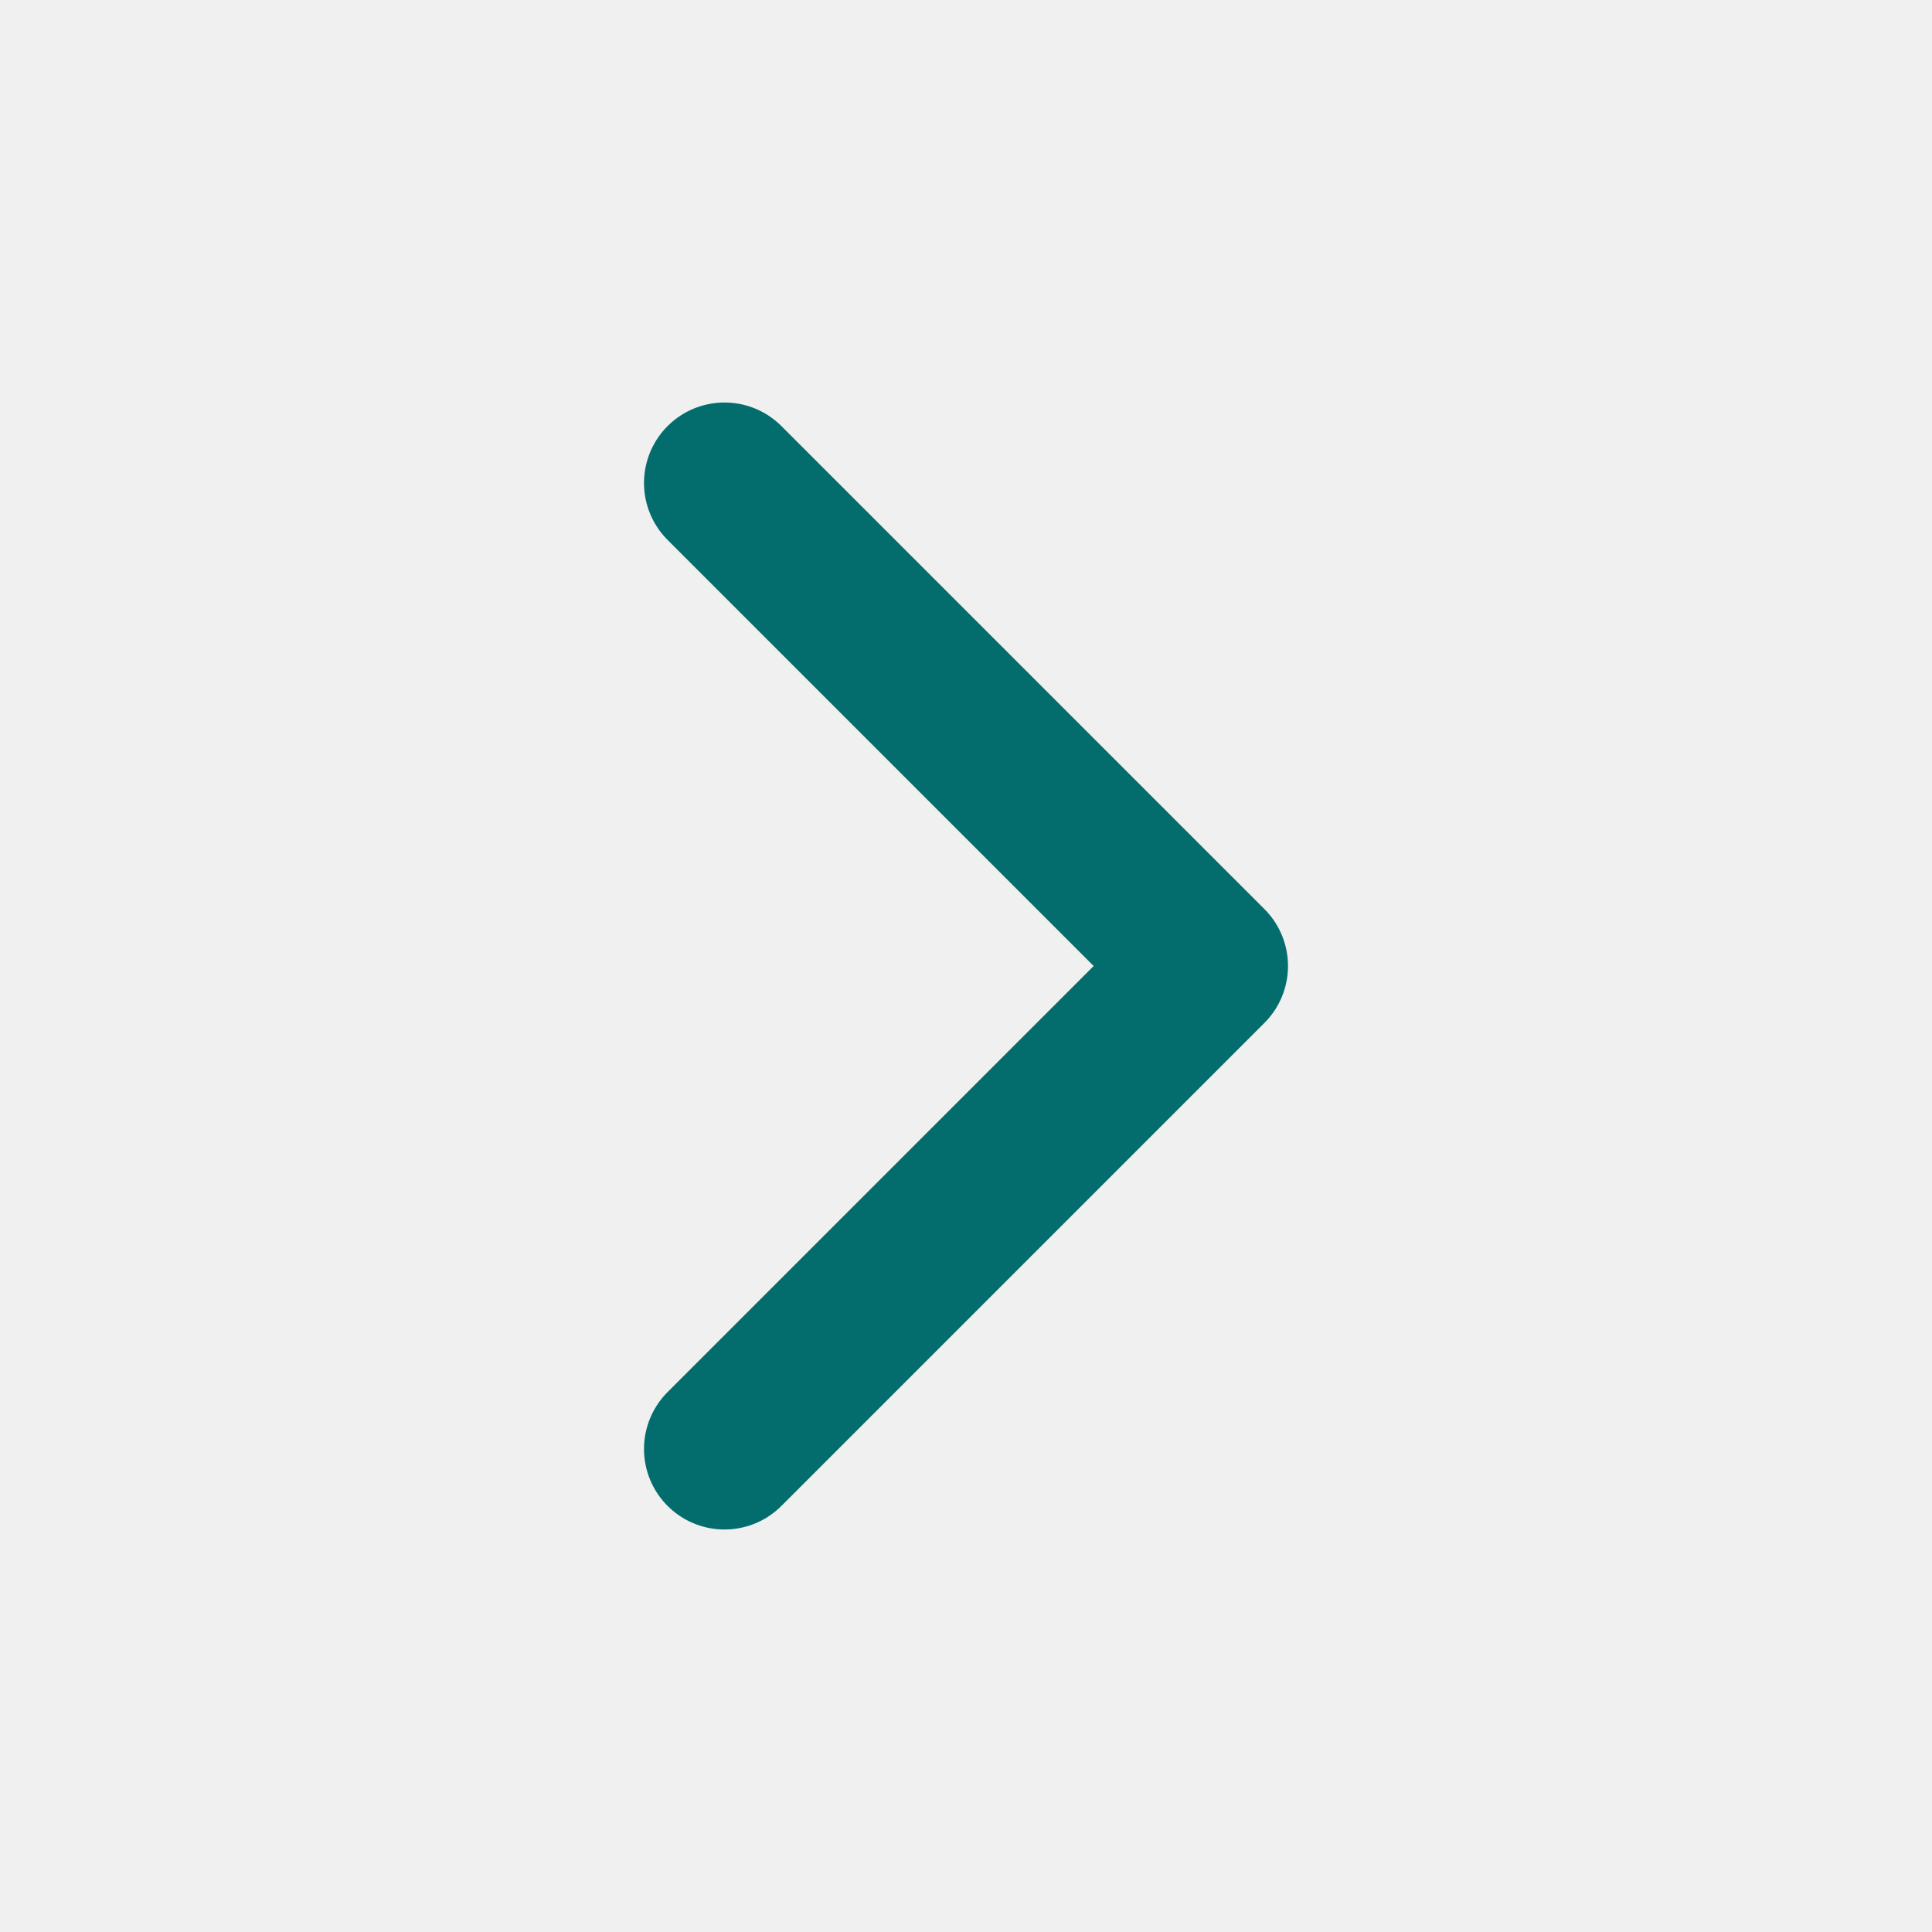
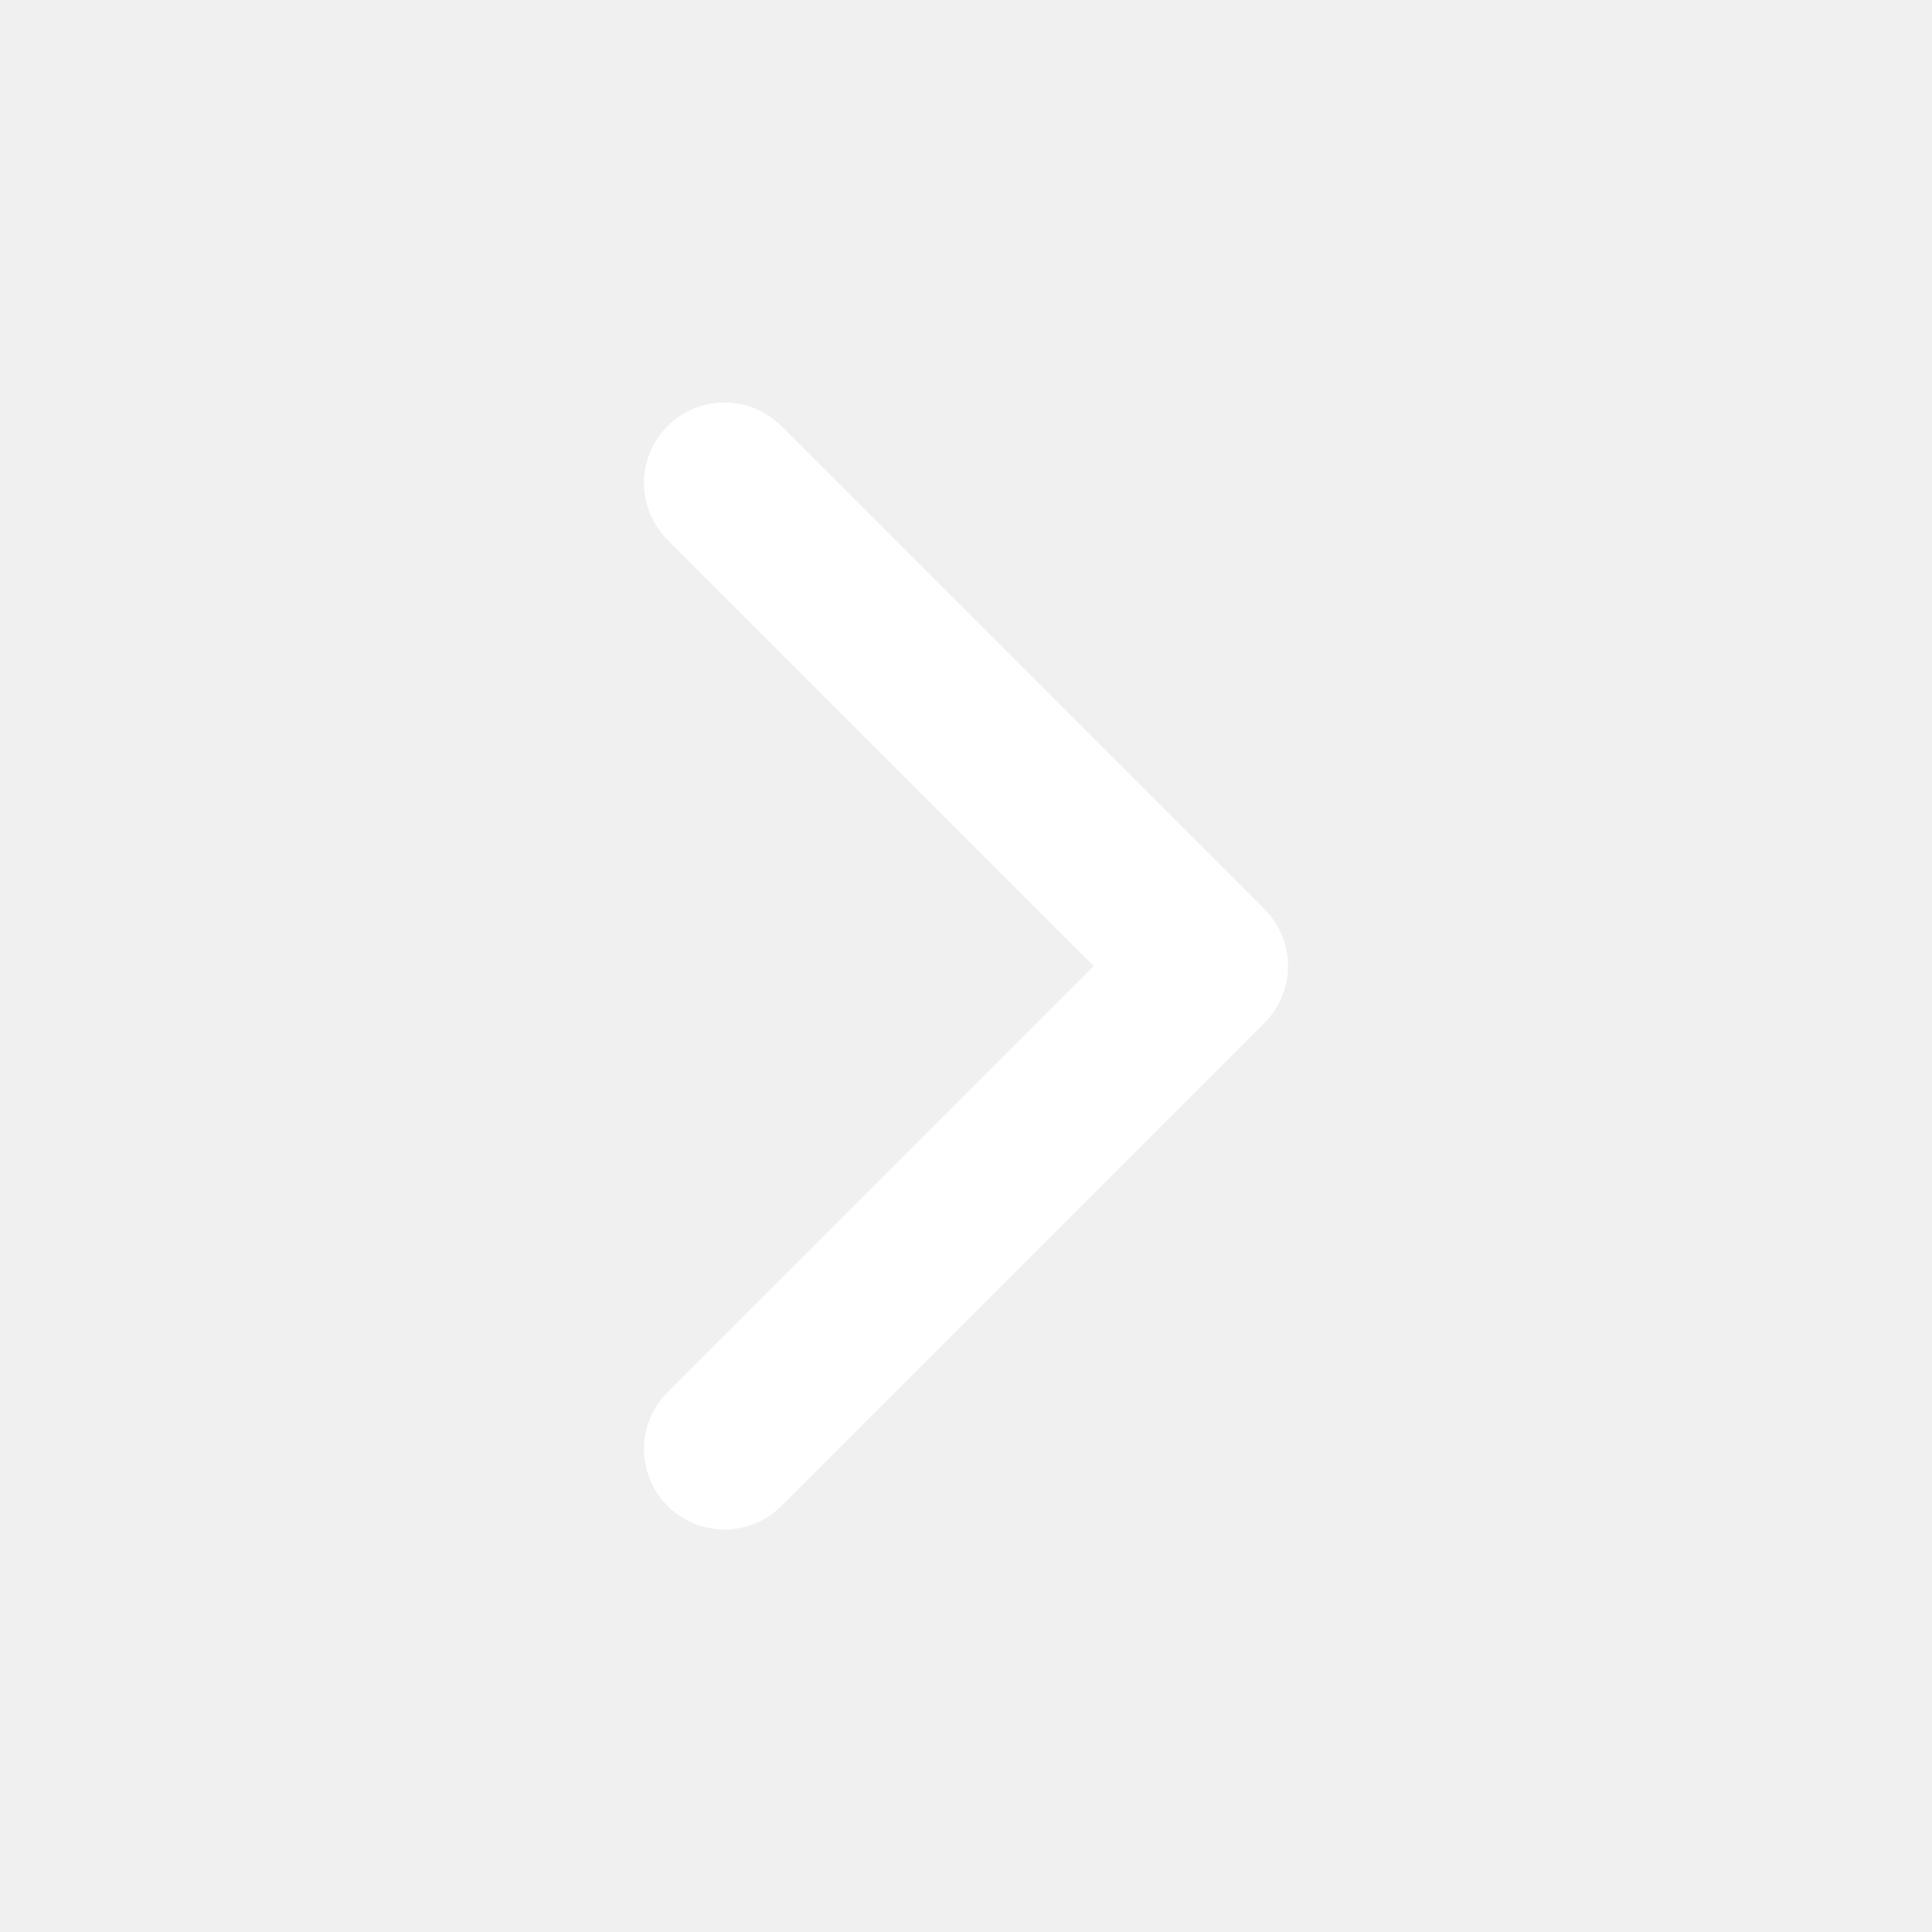
- <svg xmlns="http://www.w3.org/2000/svg" width="24" height="24" viewBox="0 0 24 24" fill="none" stroke="#036d6d" stroke-width="2" stroke-linecap="round" stroke-linejoin="round" class="feather feather-chevron-right">
+ <svg xmlns="http://www.w3.org/2000/svg" width="24" height="24" viewBox="0 0 24 24" fill="none" stroke="#ffffff" stroke-width="2" stroke-linecap="round" stroke-linejoin="round" class="feather feather-chevron-right">
  <polyline points="9 18 15 12 9 6" />
</svg>
